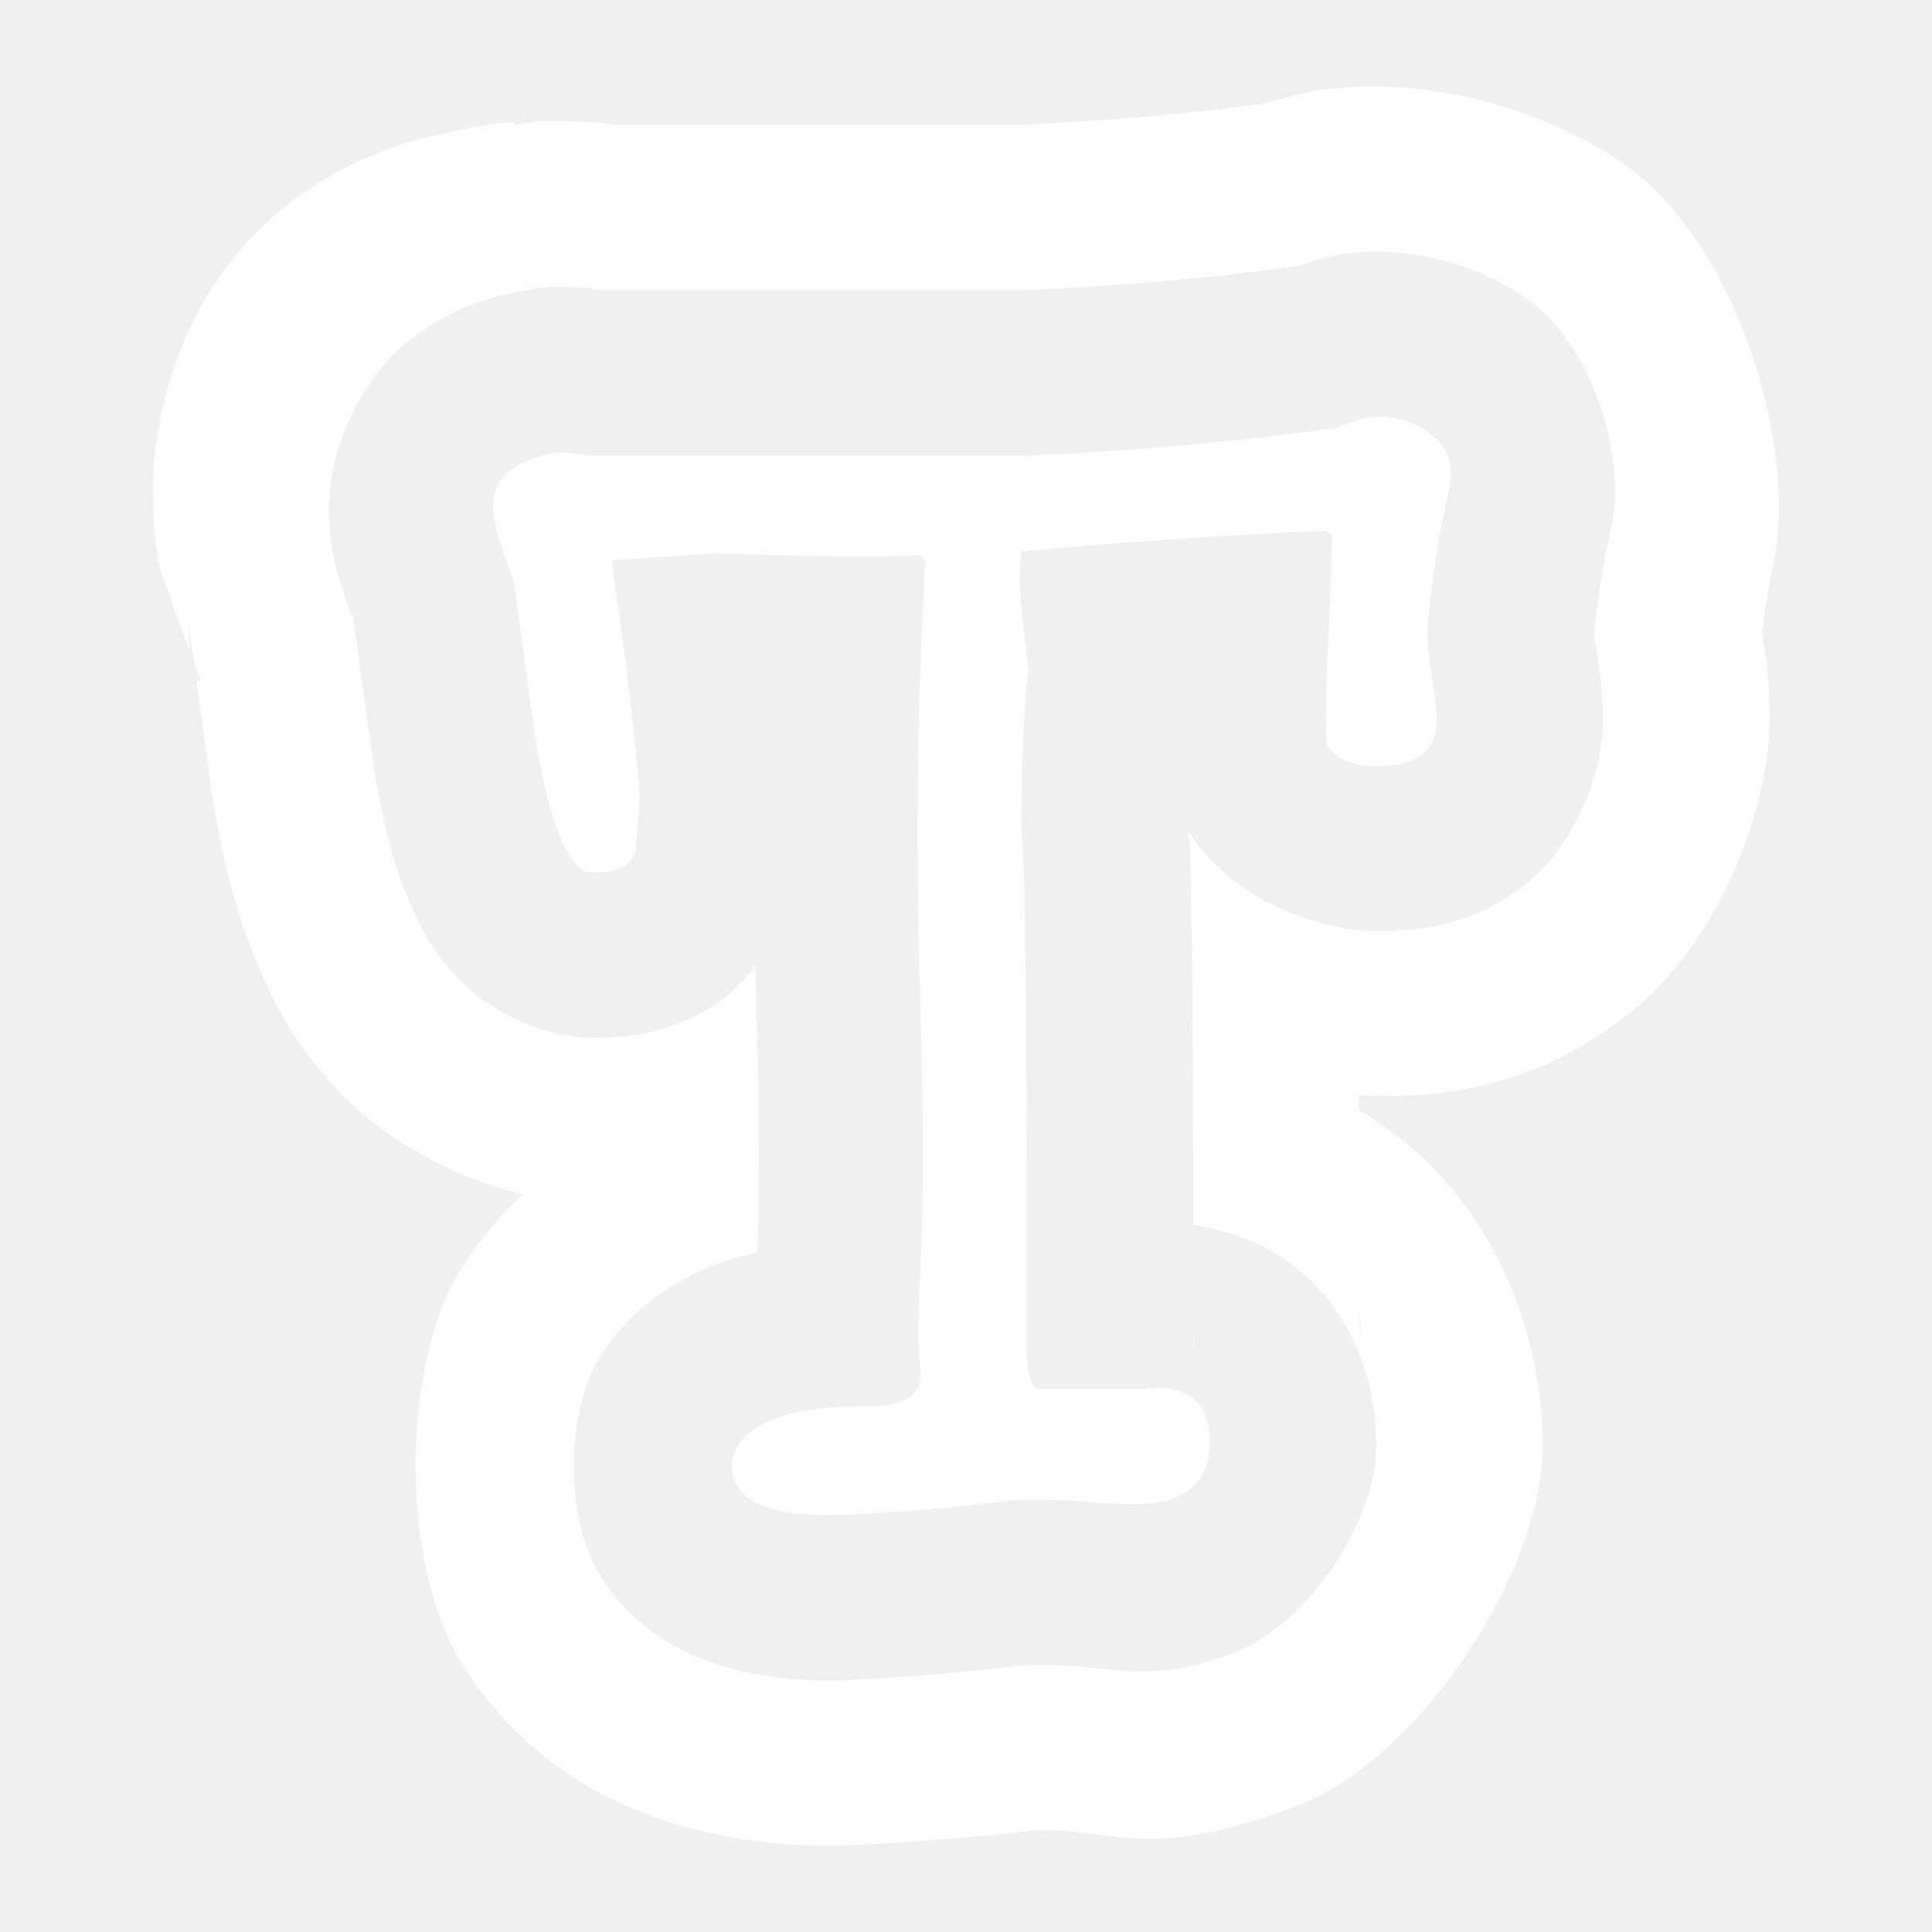
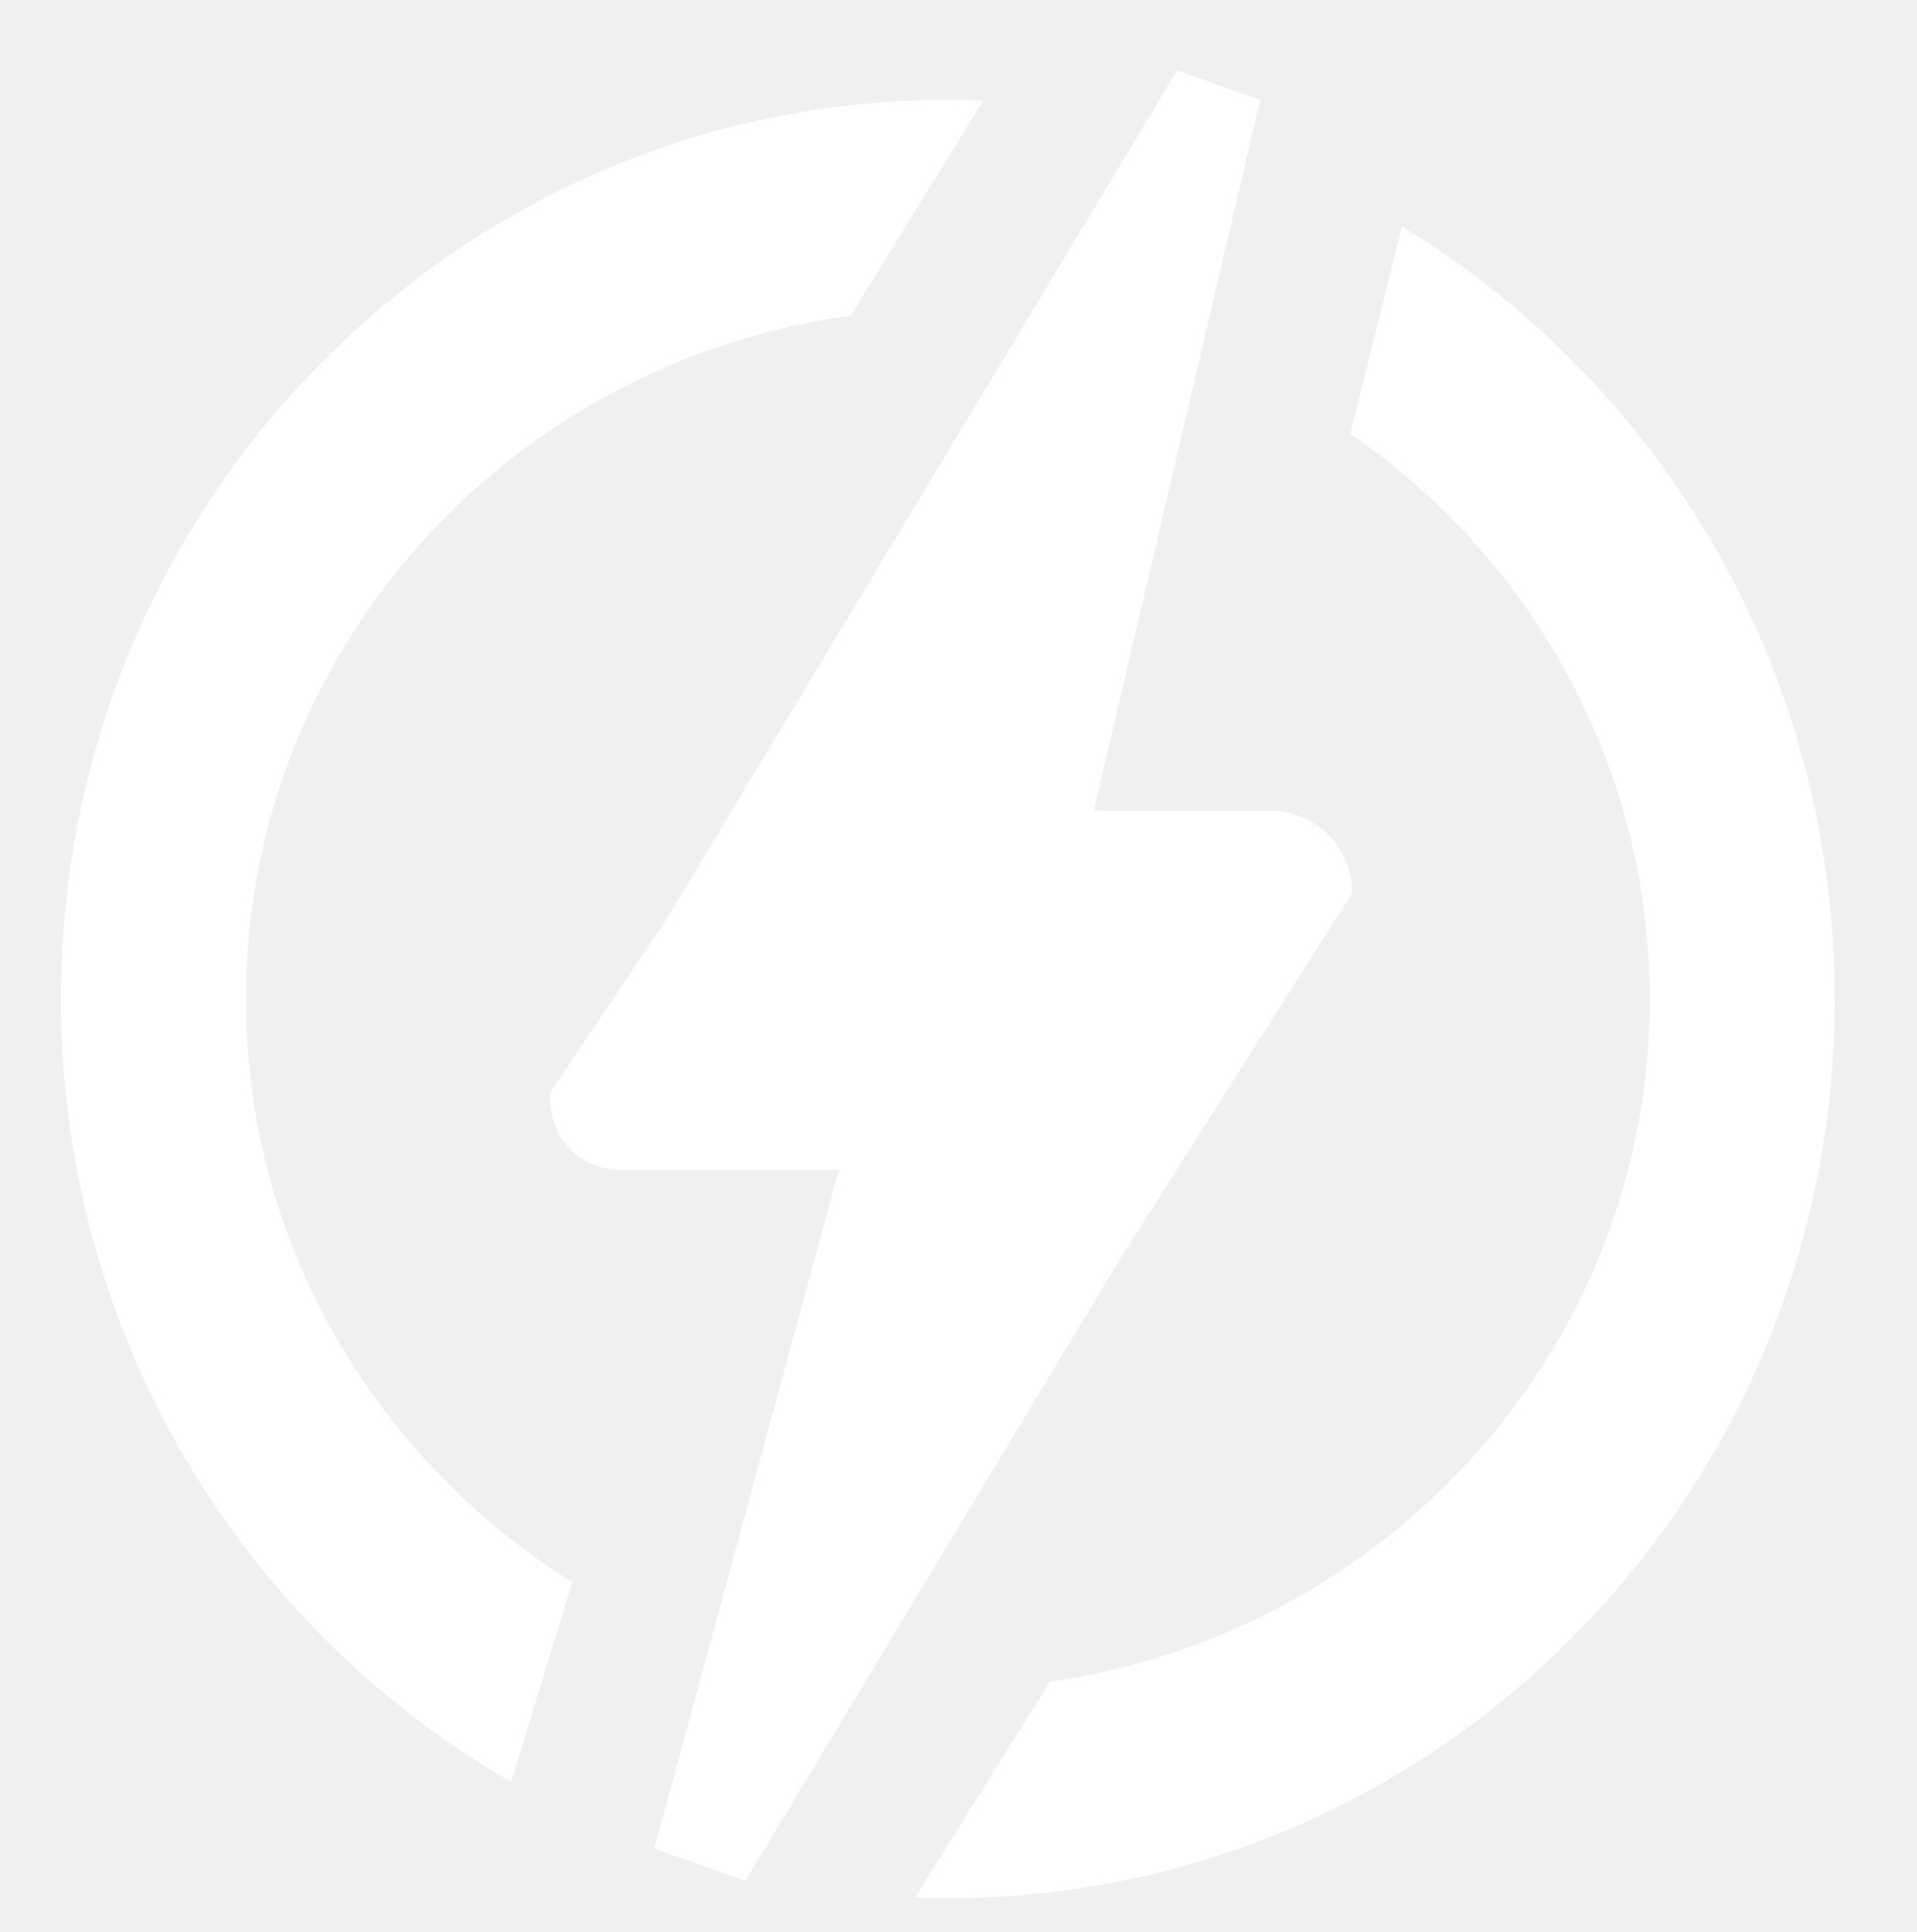
- <svg xmlns="http://www.w3.org/2000/svg" aria-hidden="true" viewBox="0 0 1024 1024" version="1.1" id="svg6">
-   <defs id="defs10" />
-   <path d="m 729.38,45.821 c -6.64,-0.061 -13.104,0.202 -19.327,0.794 l -13.105,1.25 -12.771,3.192 c -5.077,1.269 -10.305,2.617 -15.843,4.214 -40.932,5.202 -83.369,8.9 -127.471,10.895 H 326.052 c -5.726,-0.927 -12.097,-1.85 -28.342,-1.85 h -13.743 l -13.575,2.144 c 6.262,-0.989 3.89,-4.957 -42.147,5.833 -23.019,5.394 -65.804,19.719 -101.035,60.287 -0.764,0.88 -1.454,1.796 -2.196,2.688 l -0.128,0.01 0.018,0.127 c -33.35,40.184 -43.781,91.519 -43.781,122.631 0,44.304 6.317,48.776 9.04,57.648 2.723,8.872 4.815,14.392 6.612,19.189 2.66,7.107 3.355,8.891 3.845,10.077 -0.416,-4.125 -0.707,-9.584 -0.909,-15.86 l 1.342,9.848 c 0.533,3.911 1.068,7.703 1.602,11.6 l 1.218,3.658 2.296,5.579 c 0.466,1.133 -0.711,2.769 -2.19,0.373 2.747,20.027 5.496,40.063 8.244,59.758 l 0.484,3.47 0.622,3.447 c 5.332,29.528 10.332,55.329 25.713,89.936 7.69,17.303 17.434,37.948 42.215,63.437 19.166,19.714 54.05,43.099 95.804,52.711 -11.436,10.789 -22.303,23.469 -31.898,38.547 l -0.709,1.114 -0.693,1.124 c -31.195,50.693 -32.634,157.958 3.436,212.064 38.574,57.861 92.493,77.421 127.716,85.427 35.225,8.005 62.063,7.647 88.748,6.165 h 0.091 l 0.091,-0.01 c 31.246,-1.769 59.223,-4.115 85.256,-7.287 7.249,-0.086 12.733,0.093 14.069,0.226 l 0.784,0.078 0.786,0.072 c 31.141,2.831 55.945,12.316 121.259,-12.805 l 3.081,-1.185 3.037,-1.3 c 60.437,-25.902 125.57,-120.359 125.57,-189.647 0,-41.383 -14.375,-110.694 -71.113,-158.473 -8.575,-7.221 -17.369,-13.287 -26.239,-18.557 -0.01,-2.78 -0.026,-5.222 -0.038,-7.925 3.848,0.3 7.555,0.489 10.986,0.489 32.801,0 79.974,-3.796 129.969,-42.029 49.996,-38.231 76.615,-110.974 76.615,-157.159 0,-23.643 -1.894,-33.891 -3.942,-46.702 1.687,-13.587 3.668,-26.054 6.009,-36.3 l -0.359,1.541 C 953.298,242.732 923.488,134.247 864.702,89.957 826.443,61.394 774.039,46.232 729.381,45.821 Z m 0.401,87.553 c 28.14,0.144 59.604,9.59 82.817,27.554 33.381,25.866 49.483,84.306 41.159,119.267 l 0.18,-0.771 c -3.805,16.651 -6.813,35.594 -8.955,56.479 0.047,0.779 0.126,2.356 0.58,4.931 l 0.197,1.112 0.167,1.116 c 2.102,14.02 3.741,22.999 3.741,38.877 0,27.099 -14.618,66.475 -42.235,87.594 -27.616,21.118 -55.132,24.019 -76.771,24.019 -29.411,0 -76.828,-14.951 -100.626,-52.606 1.274,16.333 1.295,32.855 1.682,61.614 0.471,35.052 0.701,82.847 0.701,143.776 v 2.959 c 18.764,2.575 38.938,9.499 57.122,24.812 31.295,26.355 39.946,65.094 39.946,91.486 0,41.424 -35.802,93.427 -72.492,109.152 l -1.517,0.651 -1.543,0.592 c -36.663,14.101 -56.153,9.668 -81.892,7.329 l -0.393,-0.036 -0.392,-0.04 c -6.612,-0.662 -16.838,-0.958 -29.446,-0.57 -24.534,3.114 -51.918,5.547 -83.542,7.336 l -0.045,0.002 -0.046,0.002 c -21.663,1.203 -41.784,1.036 -64.48,-4.123 -22.696,-5.158 -53.123,-16.902 -74.26,-48.606 -20.5,-30.751 -19.78,-88.236 -1.718,-117.588 l 0.346,-0.563 0.355,-0.558 c 19.273,-30.284 48.228,-44.934 71.958,-52.085 3.653,-1.101 7.211,-1.853 10.796,-2.706 1.393,-28.857 1.463,-72.165 -0.26,-128.476 l -0.004,-0.106 -0.002,-0.107 c -0.223,-7.913 -0.27,-15.396 -0.439,-23.177 -7.143,9.066 -15.278,16.913 -23.892,22.081 -25.055,15.033 -45.41,15.945 -61.928,15.945 -30.582,0 -57.488,-16.557 -71.226,-30.688 -13.738,-14.132 -19.9,-26.534 -24.978,-37.96 -10.156,-22.85 -14.892,-44.072 -19.56,-69.93 l -0.311,-1.722 -0.241,-1.736 c -3.711,-26.593 -7.422,-53.492 -11.132,-80.698 l -0.57,-4.187 c 0.056,1.388 0.062,3.482 0.136,4.493 -0.116,-0.354 -0.096,-0.626 -0.243,-0.982 l -1.148,-2.788 -0.955,-2.861 c -5.083,-15.248 -10.042,-27.648 -10.042,-52.655 0,-29.89 17.274,-67.224 41,-86.579 23.725,-19.355 47.084,-25.273 68.049,-28.582 l 6.786,-1.073 h 6.872 c 11.58,0 15.582,0.942 21.631,1.806 0.351,0.05 0.328,0.017 0.639,0.044 h 223.205 c 49.913,-2.213 98.058,-6.492 144.561,-12.661 6.161,-2.122 11.796,-3.592 17.676,-5.062 l 6.385,-1.596 6.551,-0.624 c 3.92,-0.373 7.948,-0.547 12.048,-0.527 z M 457.269,657.597 c -0.438,0.046 -0.703,0.058 -1.267,0.163 0.425,-0.004 0.841,-0.026 1.267,-0.028 z m 263.348,36.704 c 1.362,10.159 0,16.465 0,19.416 z m -88.197,13.355 v 6.165 c 0,1.013 1.261,-0.825 0,-6.165 z" style="color:#000000;fill:#ffffff;stroke-width:1.017;-inkscape-stroke:none" id="path2" />
-   <path fill="#fff" d="m 767.88,260.018 q -7.396,32.354 -11.097,70.26 -0.919,10.166 1.851,25.883 2.776,18.487 2.776,25.883 0,24.033 -31.435,24.033 -20.338,0 -26.809,-12.01 -0.925,-20.338 0.925,-55.468 1.851,-41.607 1.851,-55.468 -0.931,0 -2.776,-1.851 -85.977,3.695 -161.783,11.091 -1.844,12.023 0,29.584 l 3.701,33.286 q -3.701,28.653 -3.701,85.046 2.776,24.033 2.776,206.153 v 67.49 q 0,15.711 4.62,22.182 h 57.318 q 35.13,-4.62 35.13,29.584 0,20.338 -19.412,28.659 -12.016,4.62 -42.526,1.851 -18.487,-1.851 -43.451,-0.931 -34.205,4.626 -83.202,7.402 -49.922,2.77 -61.013,-13.867 -7.396,-11.097 0,-23.114 12.942,-20.338 67.484,-20.338 28.659,0 28.659,-15.711 0,-8.321 -0.925,-15.718 0,-23.114 0.931,-40.675 2.77,-49.928 0,-140.52 -3.701,-131.279 2.77,-235.738 l -2.776,-2.776 q -28.659,1.851 -107.234,-0.925 -3.701,0 -56.393,3.701 12.942,88.741 14.792,126.647 l -1.851,24.964 q -0.932,13.867 -23.114,13.867 -17.562,0 -29.584,-66.565 -5.546,-39.744 -11.091,-80.426 0,-6.471 -6.471,-22.188 -5.546,-16.643 -5.546,-24.964 0,-23.107 35.13,-28.653 2.77,0 9.24,0.925 6.471,0.925 9.247,0.925 h 229.267 q 85.052,-3.701 164.552,-14.792 5.552,-2.776 16.643,-5.552 19.412,-1.844 33.286,9.253 13.861,10.166 9.24,29.578 z" style="fill:#ffffff;stroke-width:6.21" id="path4" />
+ <svg xmlns="http://www.w3.org/2000/svg" version="1.1" width="43.801" height="44.14" viewBox="0,0,43.801,44.14">
+   <g transform="translate(-218.0998,-157.93)">
+     <g data-paper-data="{&quot;isPaintingLayer&quot;:true}" fill-rule="nonzero" stroke-linecap="butt" stroke-linejoin="miter" stroke-miterlimit="10" stroke-dasharray="" stroke-dashoffset="0" style="mix-blend-mode: normal">
+       <path d="" fill="#34335d" stroke="#34335d" stroke-width="50" />
+       <path d="M235.133,200.899l-2.083,-0.735l4.218,-15.502h-4.916c-1.036,0 -1.692,-0.717 -1.692,-1.753l2.652,-3.948l11.686,-19.421l1.899,0.674l-3.804,16.238h4.033c1.036,0 1.876,0.84 1.876,1.876l-5.361,8.449zM260.025,180.755c0,11.345 -9.074,20.542 -20.266,20.542c-0.251,0 -0.501,-0.005 -0.75,-0.014l3.082,-4.931c7.748,-1.109 13.699,-7.662 13.706,-15.583c0,-0.002 0,-0.004 0,-0.007c0,-0.003 0,-0.005 0,-0.008c0,-5.342 -2.704,-10.064 -6.841,-12.915l1.179,-4.734c5.923,3.586 9.89,10.148 9.89,17.649zM219.492,180.755c0,-11.345 9.074,-20.542 20.266,-20.542c0.27,0 0.539,0.005 0.806,0.016l-3.026,4.913c-7.807,1.062 -13.819,7.648 -13.819,15.613c0,5.603 2.975,10.524 7.457,13.319l-1.391,4.558c0,0 0.001,0.004 0.004,0.013c-6.148,-3.527 -10.298,-10.217 -10.298,-17.889z" fill="#ffffff" stroke="none" stroke-width="NaN" />
+       <path d="M218.1,202.07v-44.14h43.801v44.14z" fill="none" stroke="none" stroke-width="0" />
+     </g>
+   </g>
</svg>
